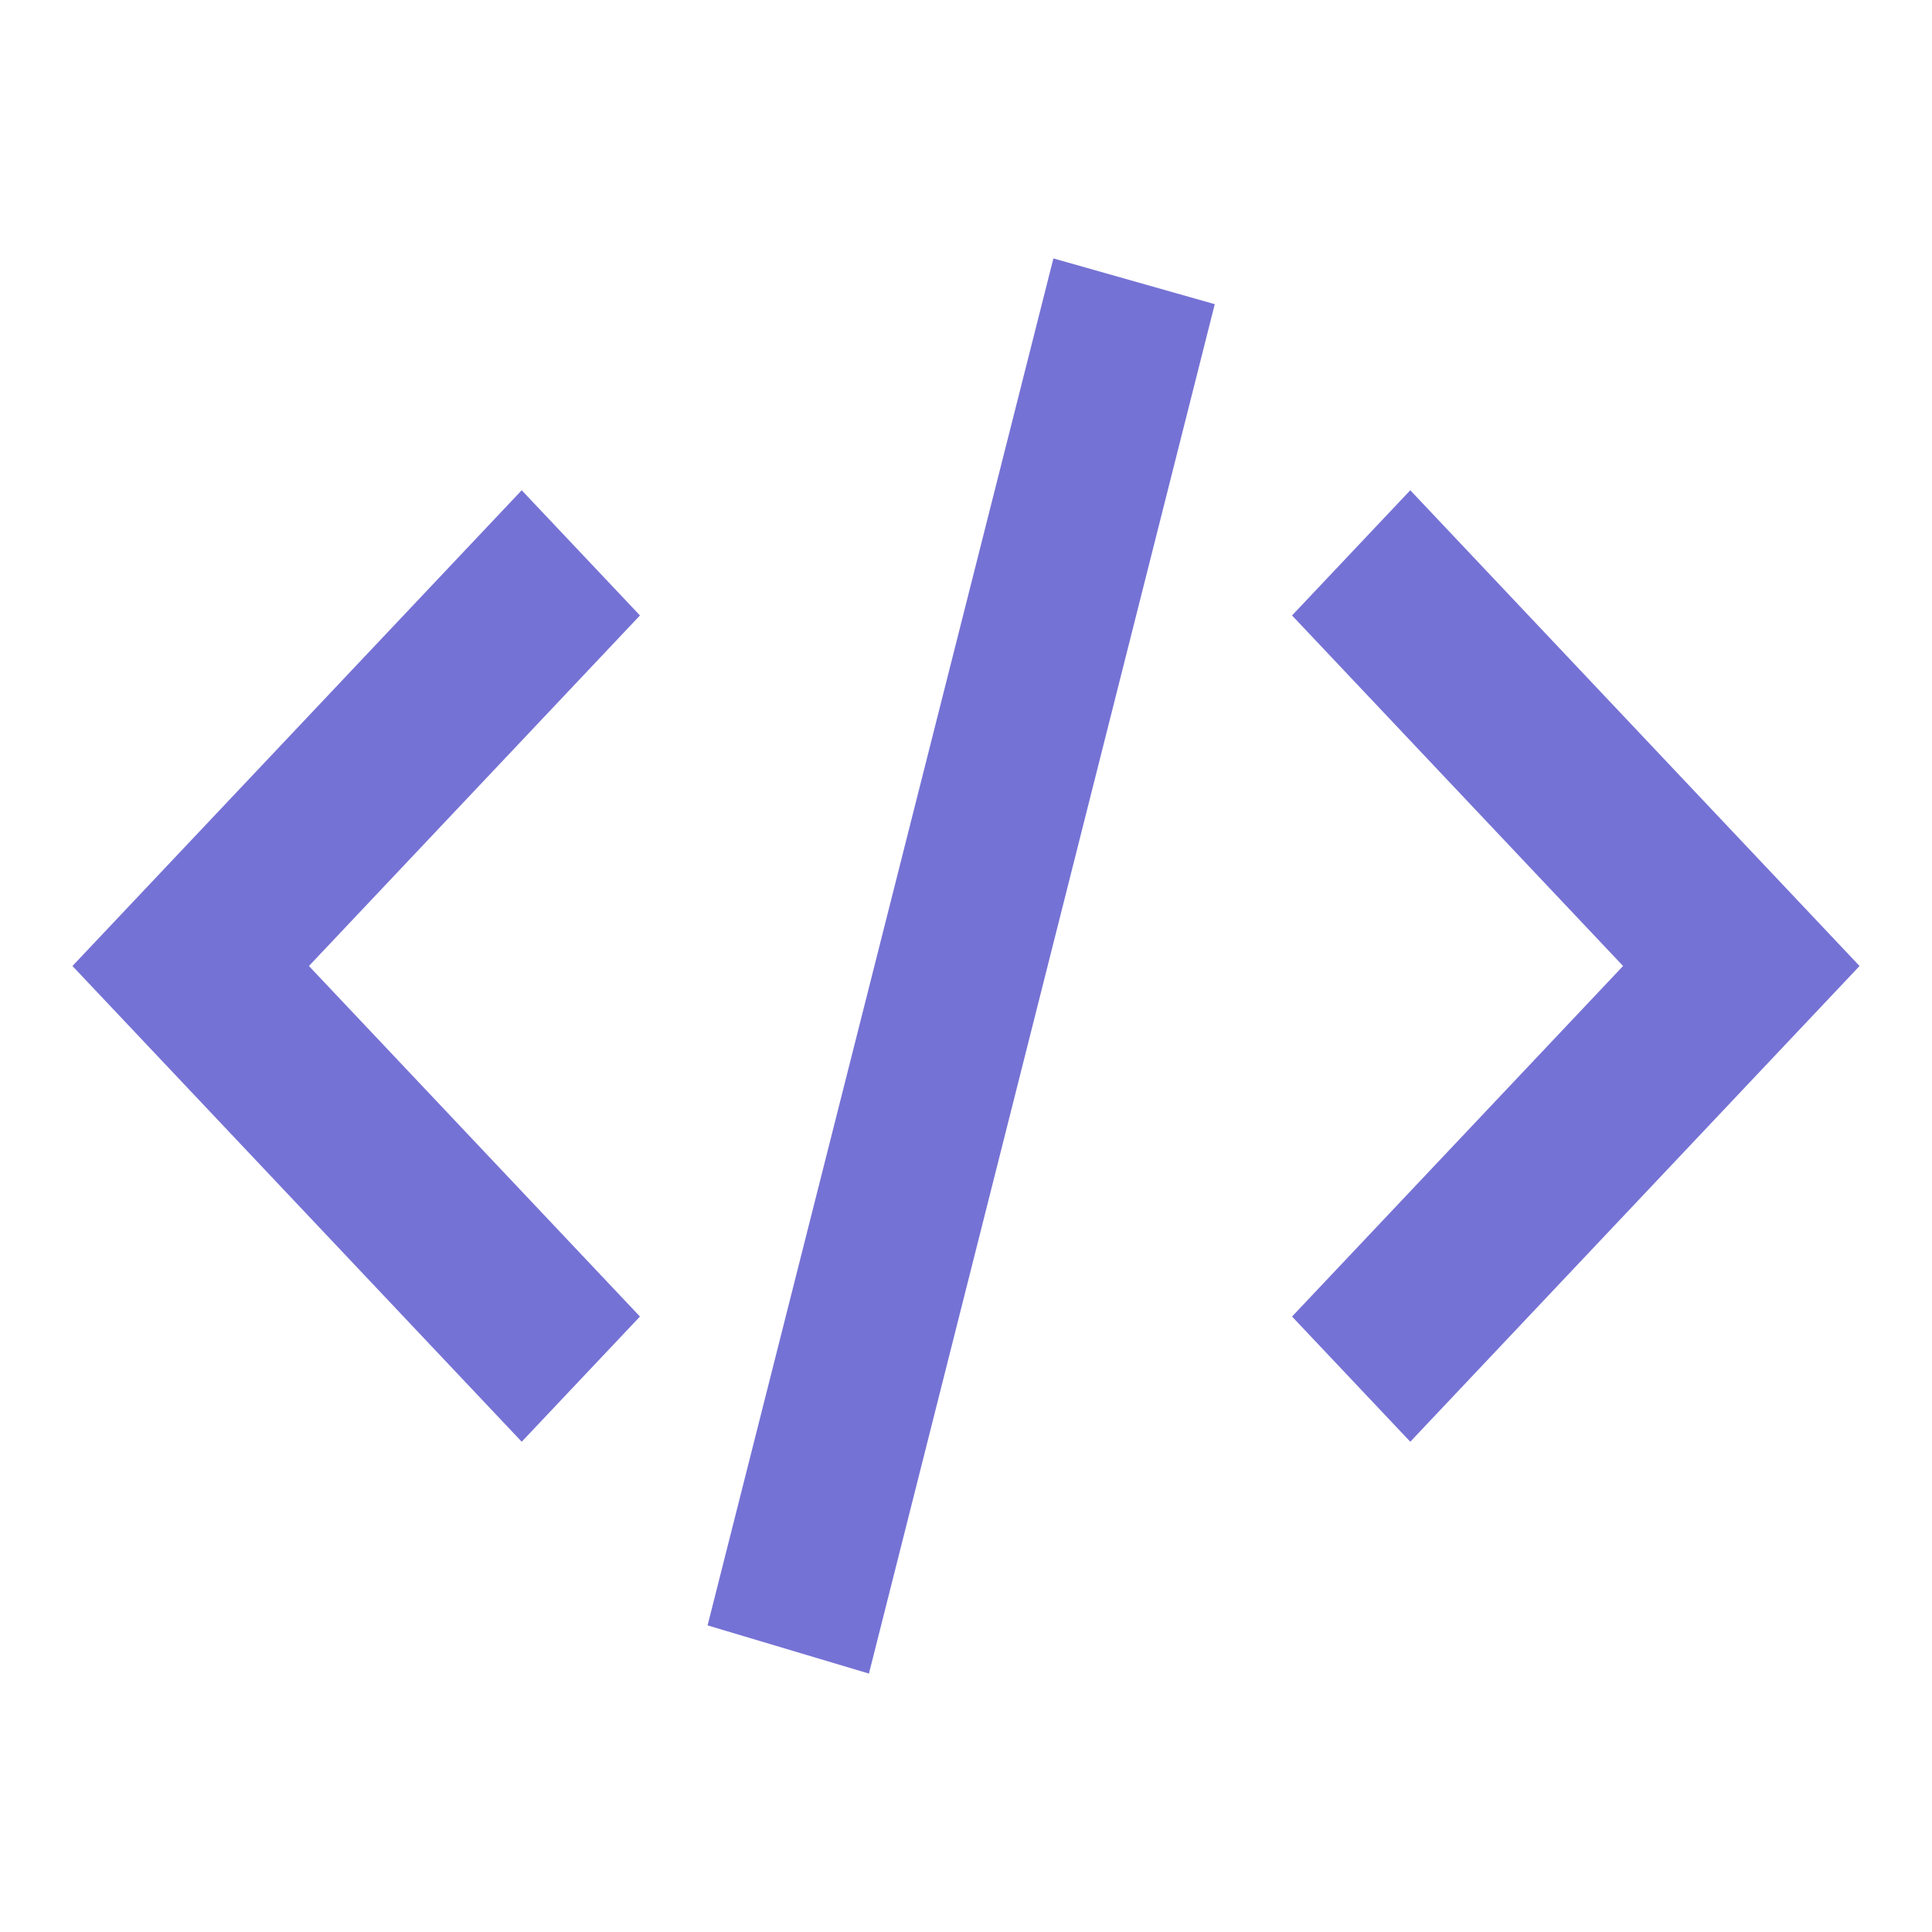
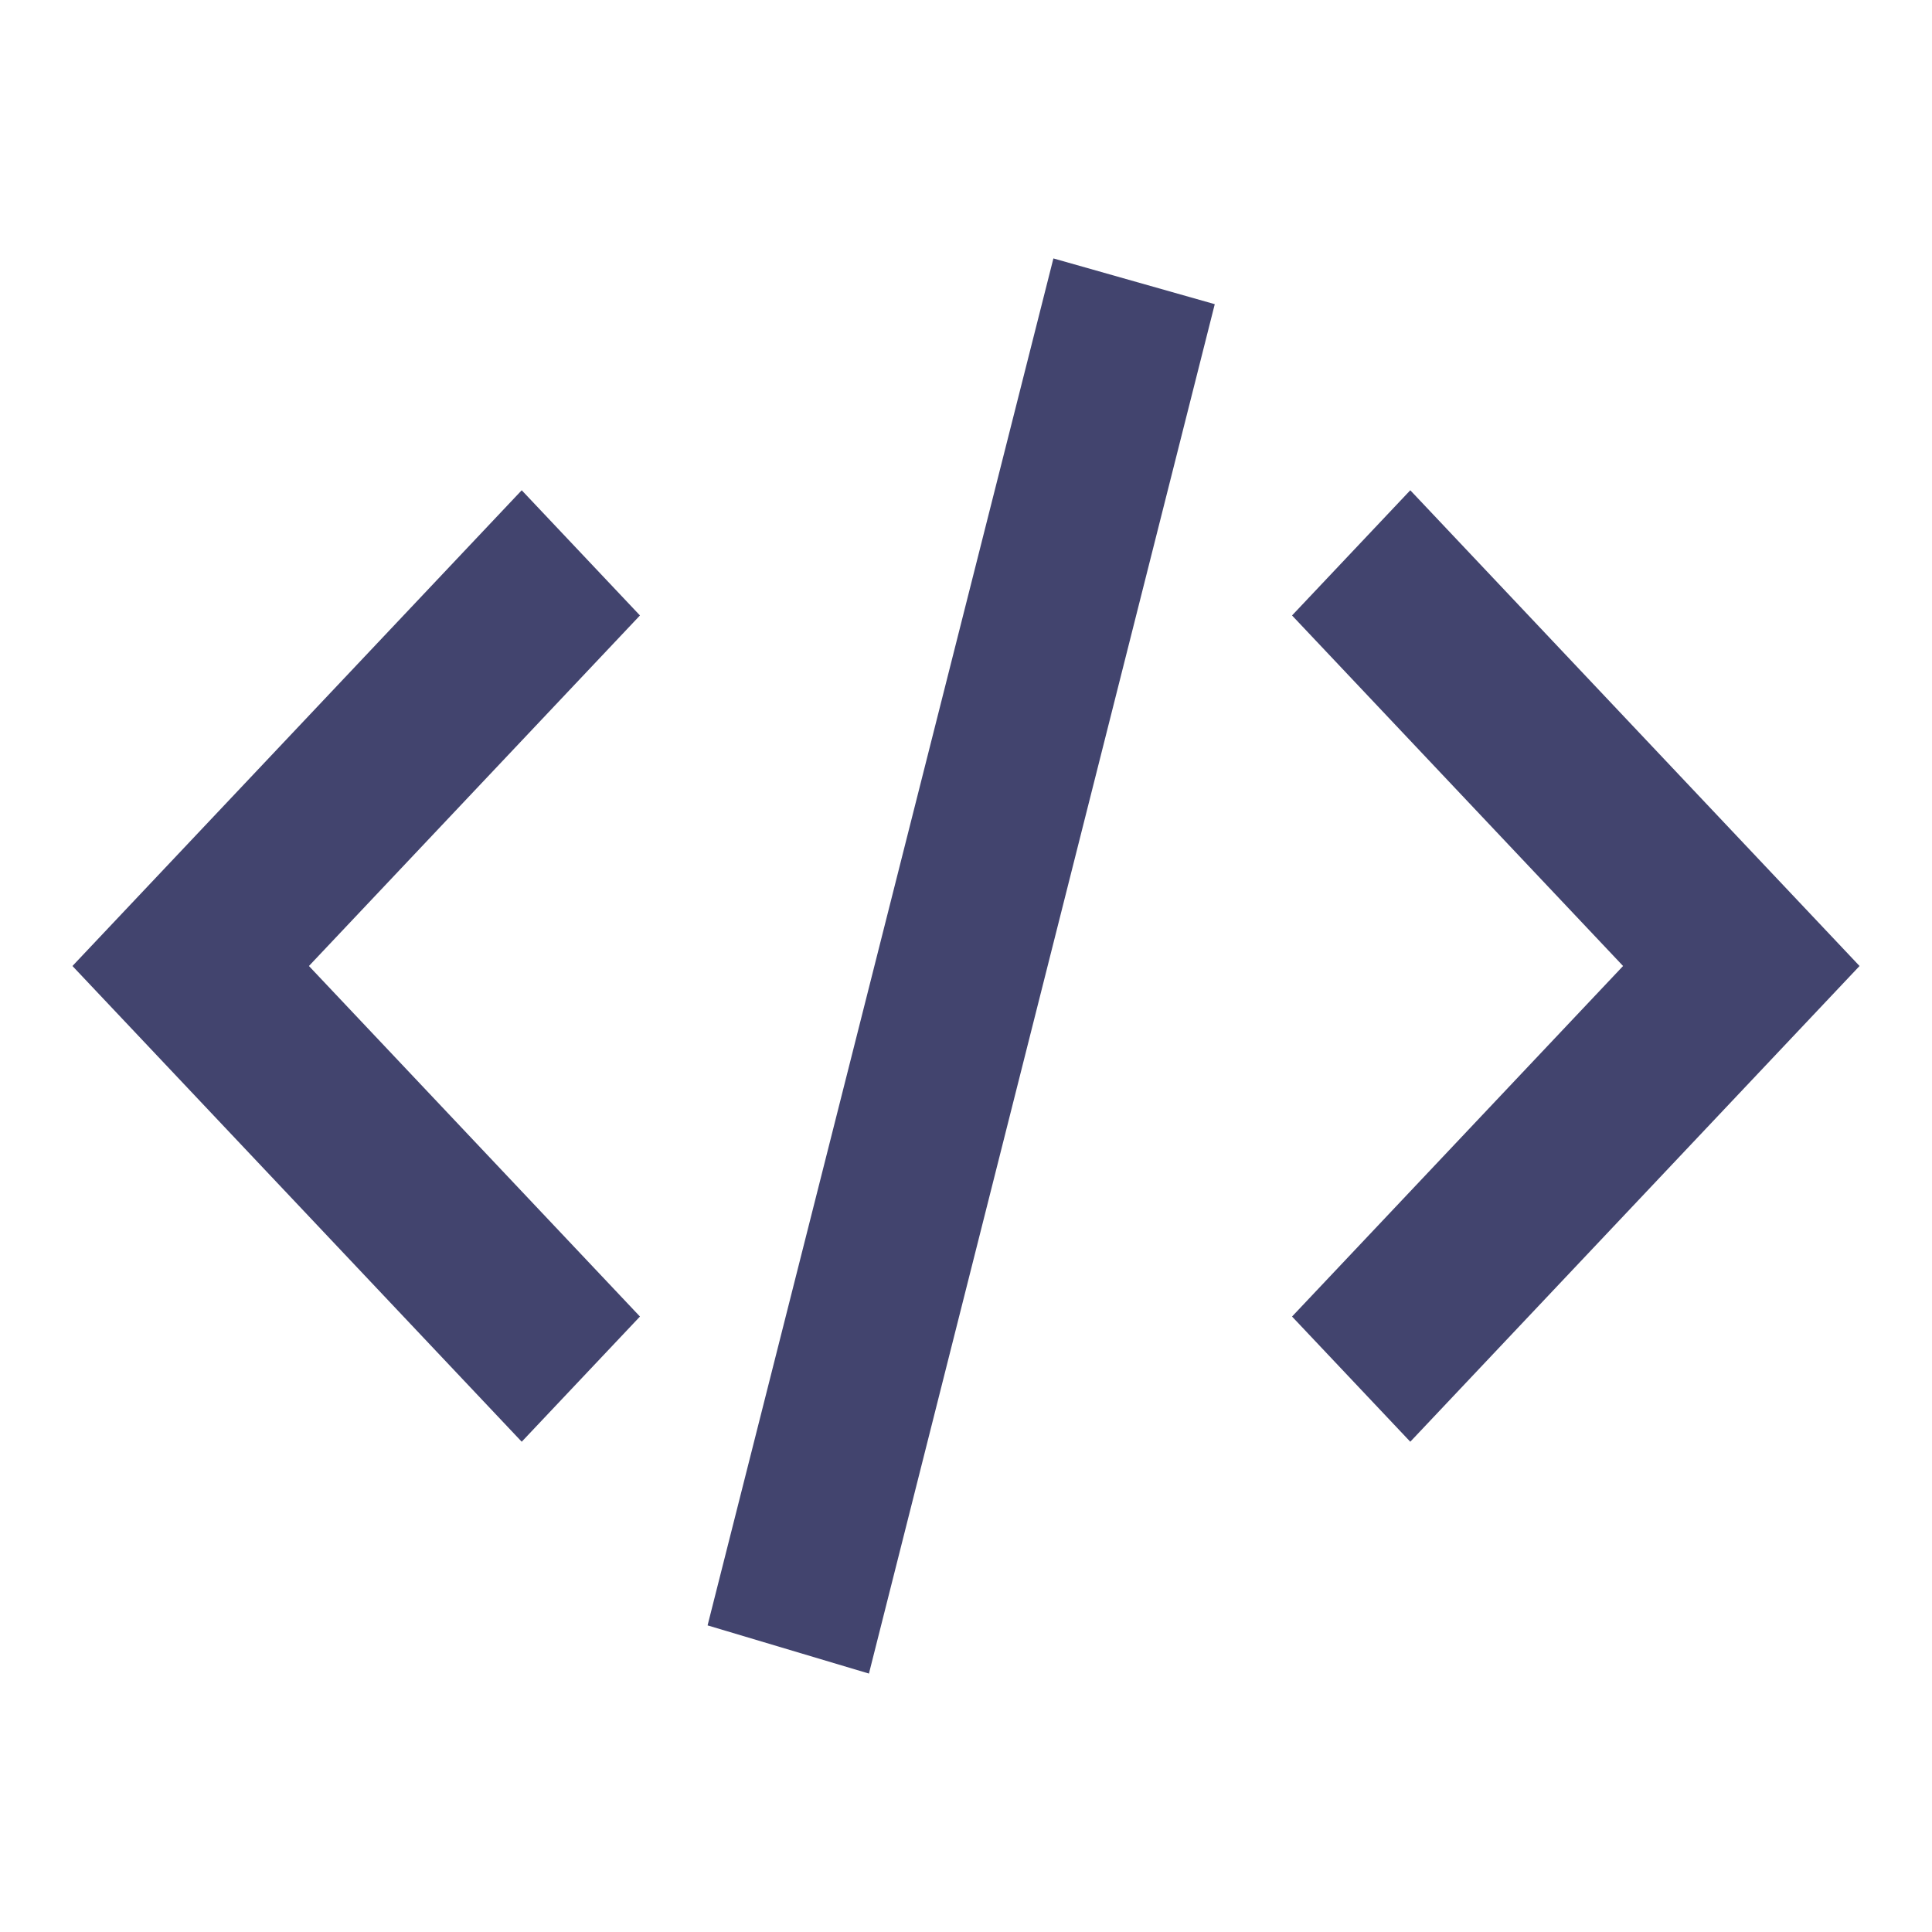
<svg xmlns="http://www.w3.org/2000/svg" width="50" height="50" viewBox="0 0 50 50" fill="none">
-   <path fill-rule="evenodd" clip-rule="evenodd" d="M18.312 42.065L27.262 6.688L31.438 7.872L22.488 43.312L18.312 42.065Z" fill="#7572D5" />
-   <path fill-rule="evenodd" clip-rule="evenodd" d="M13.502 12.688L16.562 15.928L7.995 25L16.562 34.072L13.502 37.312L1.875 25L13.502 12.688Z" fill="#7572D5" />
-   <path fill-rule="evenodd" clip-rule="evenodd" d="M36.498 12.688L33.438 15.928L42.005 25L33.438 34.072L36.498 37.312L48.125 25L36.498 12.688Z" fill="#7572D5" />
+   <path fill-rule="evenodd" clip-rule="evenodd" d="M18.312 42.065L27.262 6.688L31.438 7.872L22.488 43.312L18.312 42.065Z" fill="#42446E" />
+   <path fill-rule="evenodd" clip-rule="evenodd" d="M13.502 12.688L16.562 15.928L7.995 25L16.562 34.072L13.502 37.312L1.875 25L13.502 12.688Z" fill="#42446E" />
+   <path fill-rule="evenodd" clip-rule="evenodd" d="M36.498 12.688L33.438 15.928L42.005 25L33.438 34.072L36.498 37.312L48.125 25L36.498 12.688Z" fill="#42446E" />
</svg>
